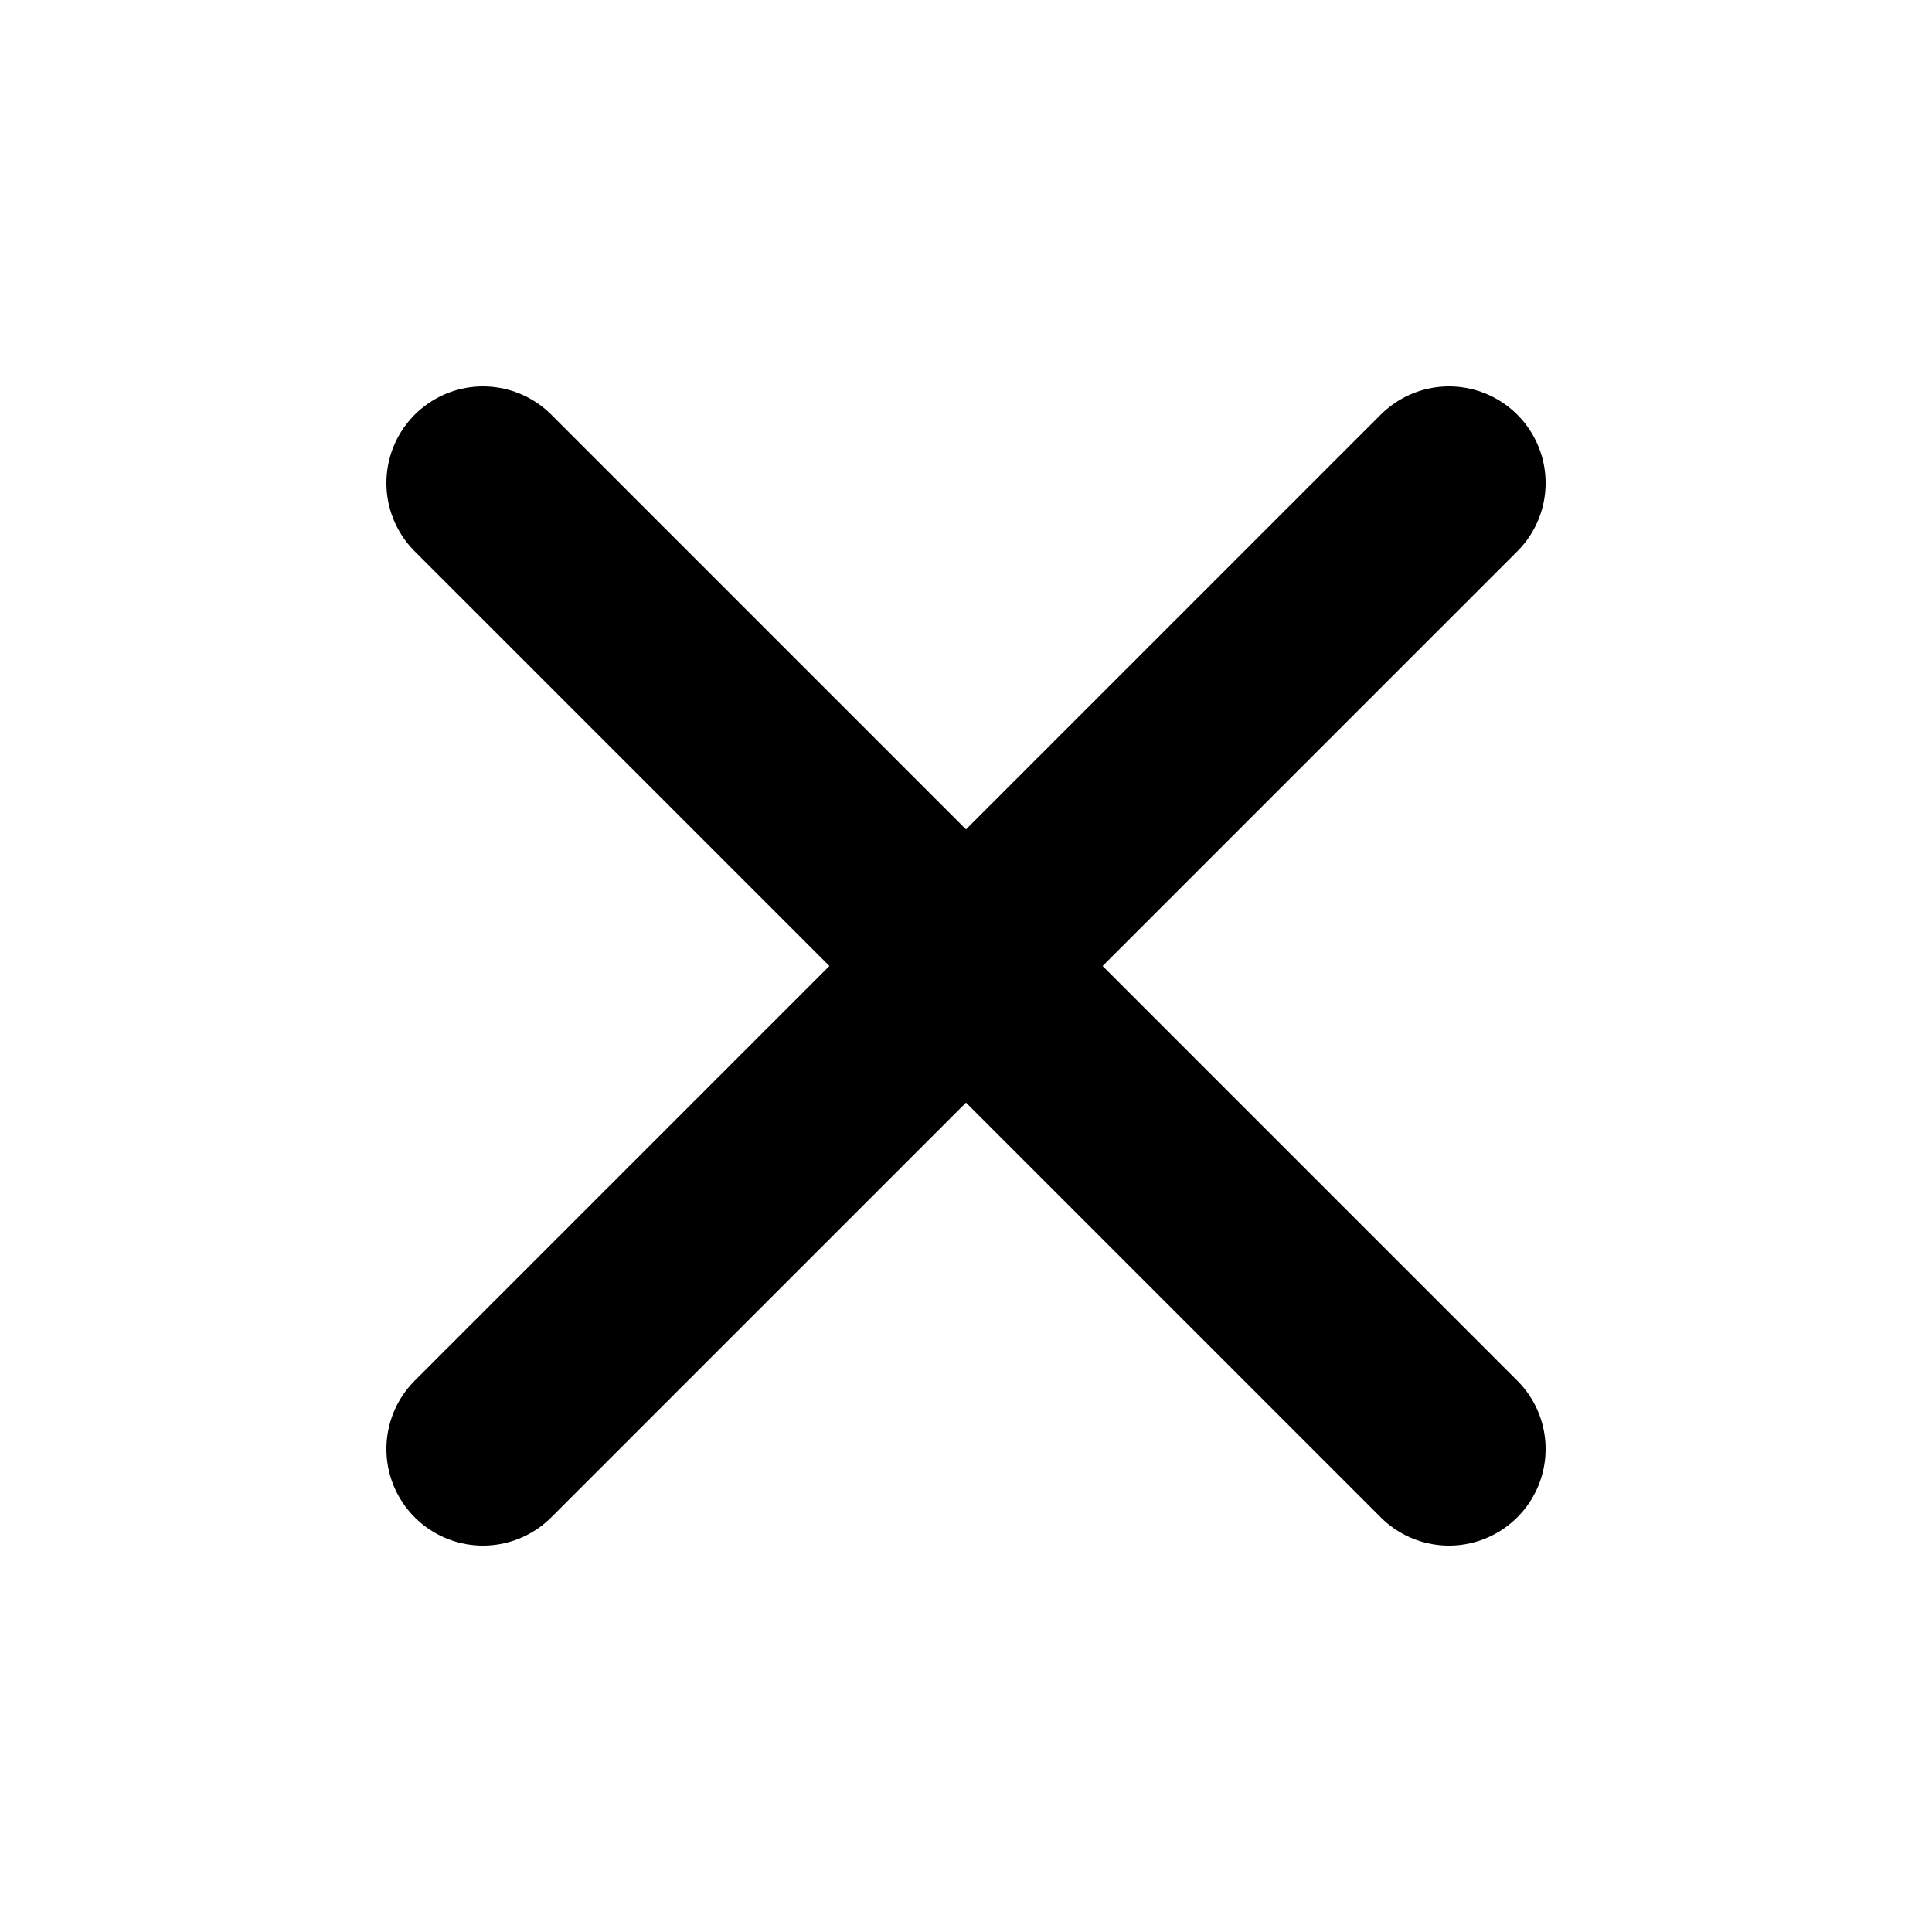
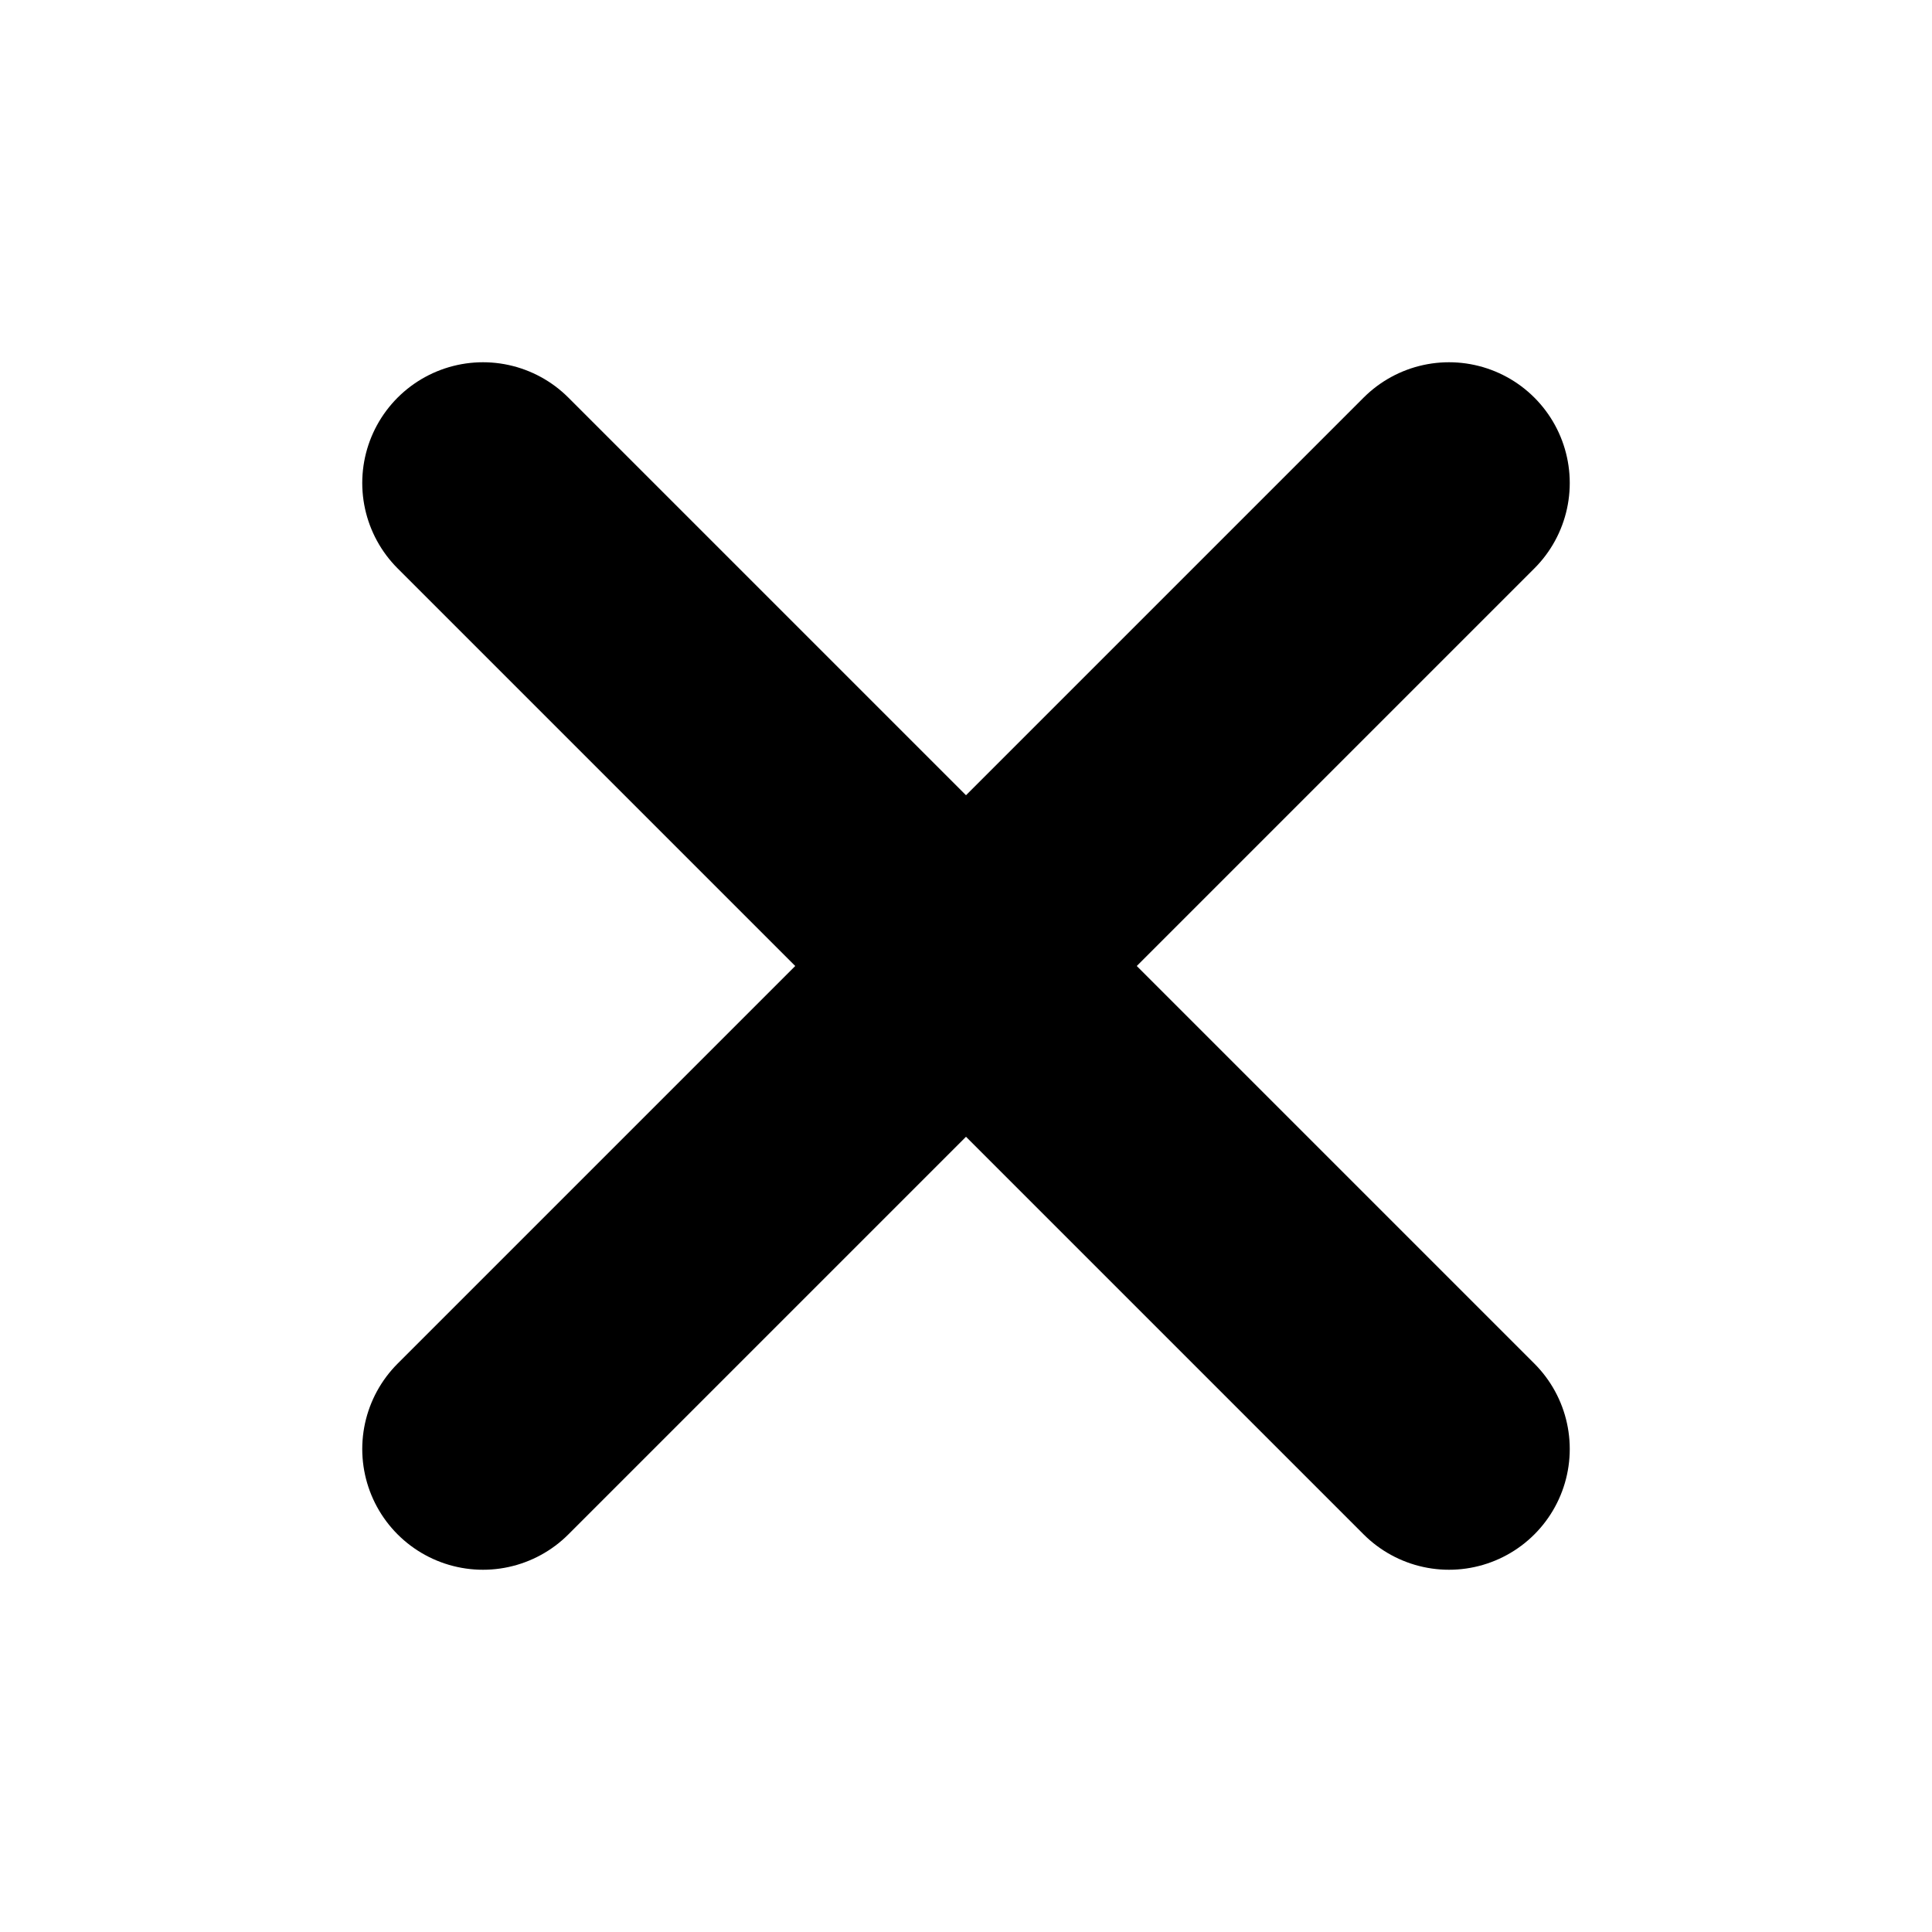
- <svg xmlns="http://www.w3.org/2000/svg" width="24" height="24" viewBox="0 0 24 24" fill="none" stroke="#000" stroke-width="2.4" stroke-linecap="round" stroke-linejoin="round">
-   <path d="M6 6l12 12M18 6L6 18" />
+ <svg xmlns="http://www.w3.org/2000/svg" width="24" height="24" viewBox="0 0 24 24" fill="none" stroke="#000" stroke-width="3" stroke-linecap="round" stroke-linejoin="round">
+   <path d="M18 6 6 18" />
+   <path d="m6 6 12 12" />
</svg>
